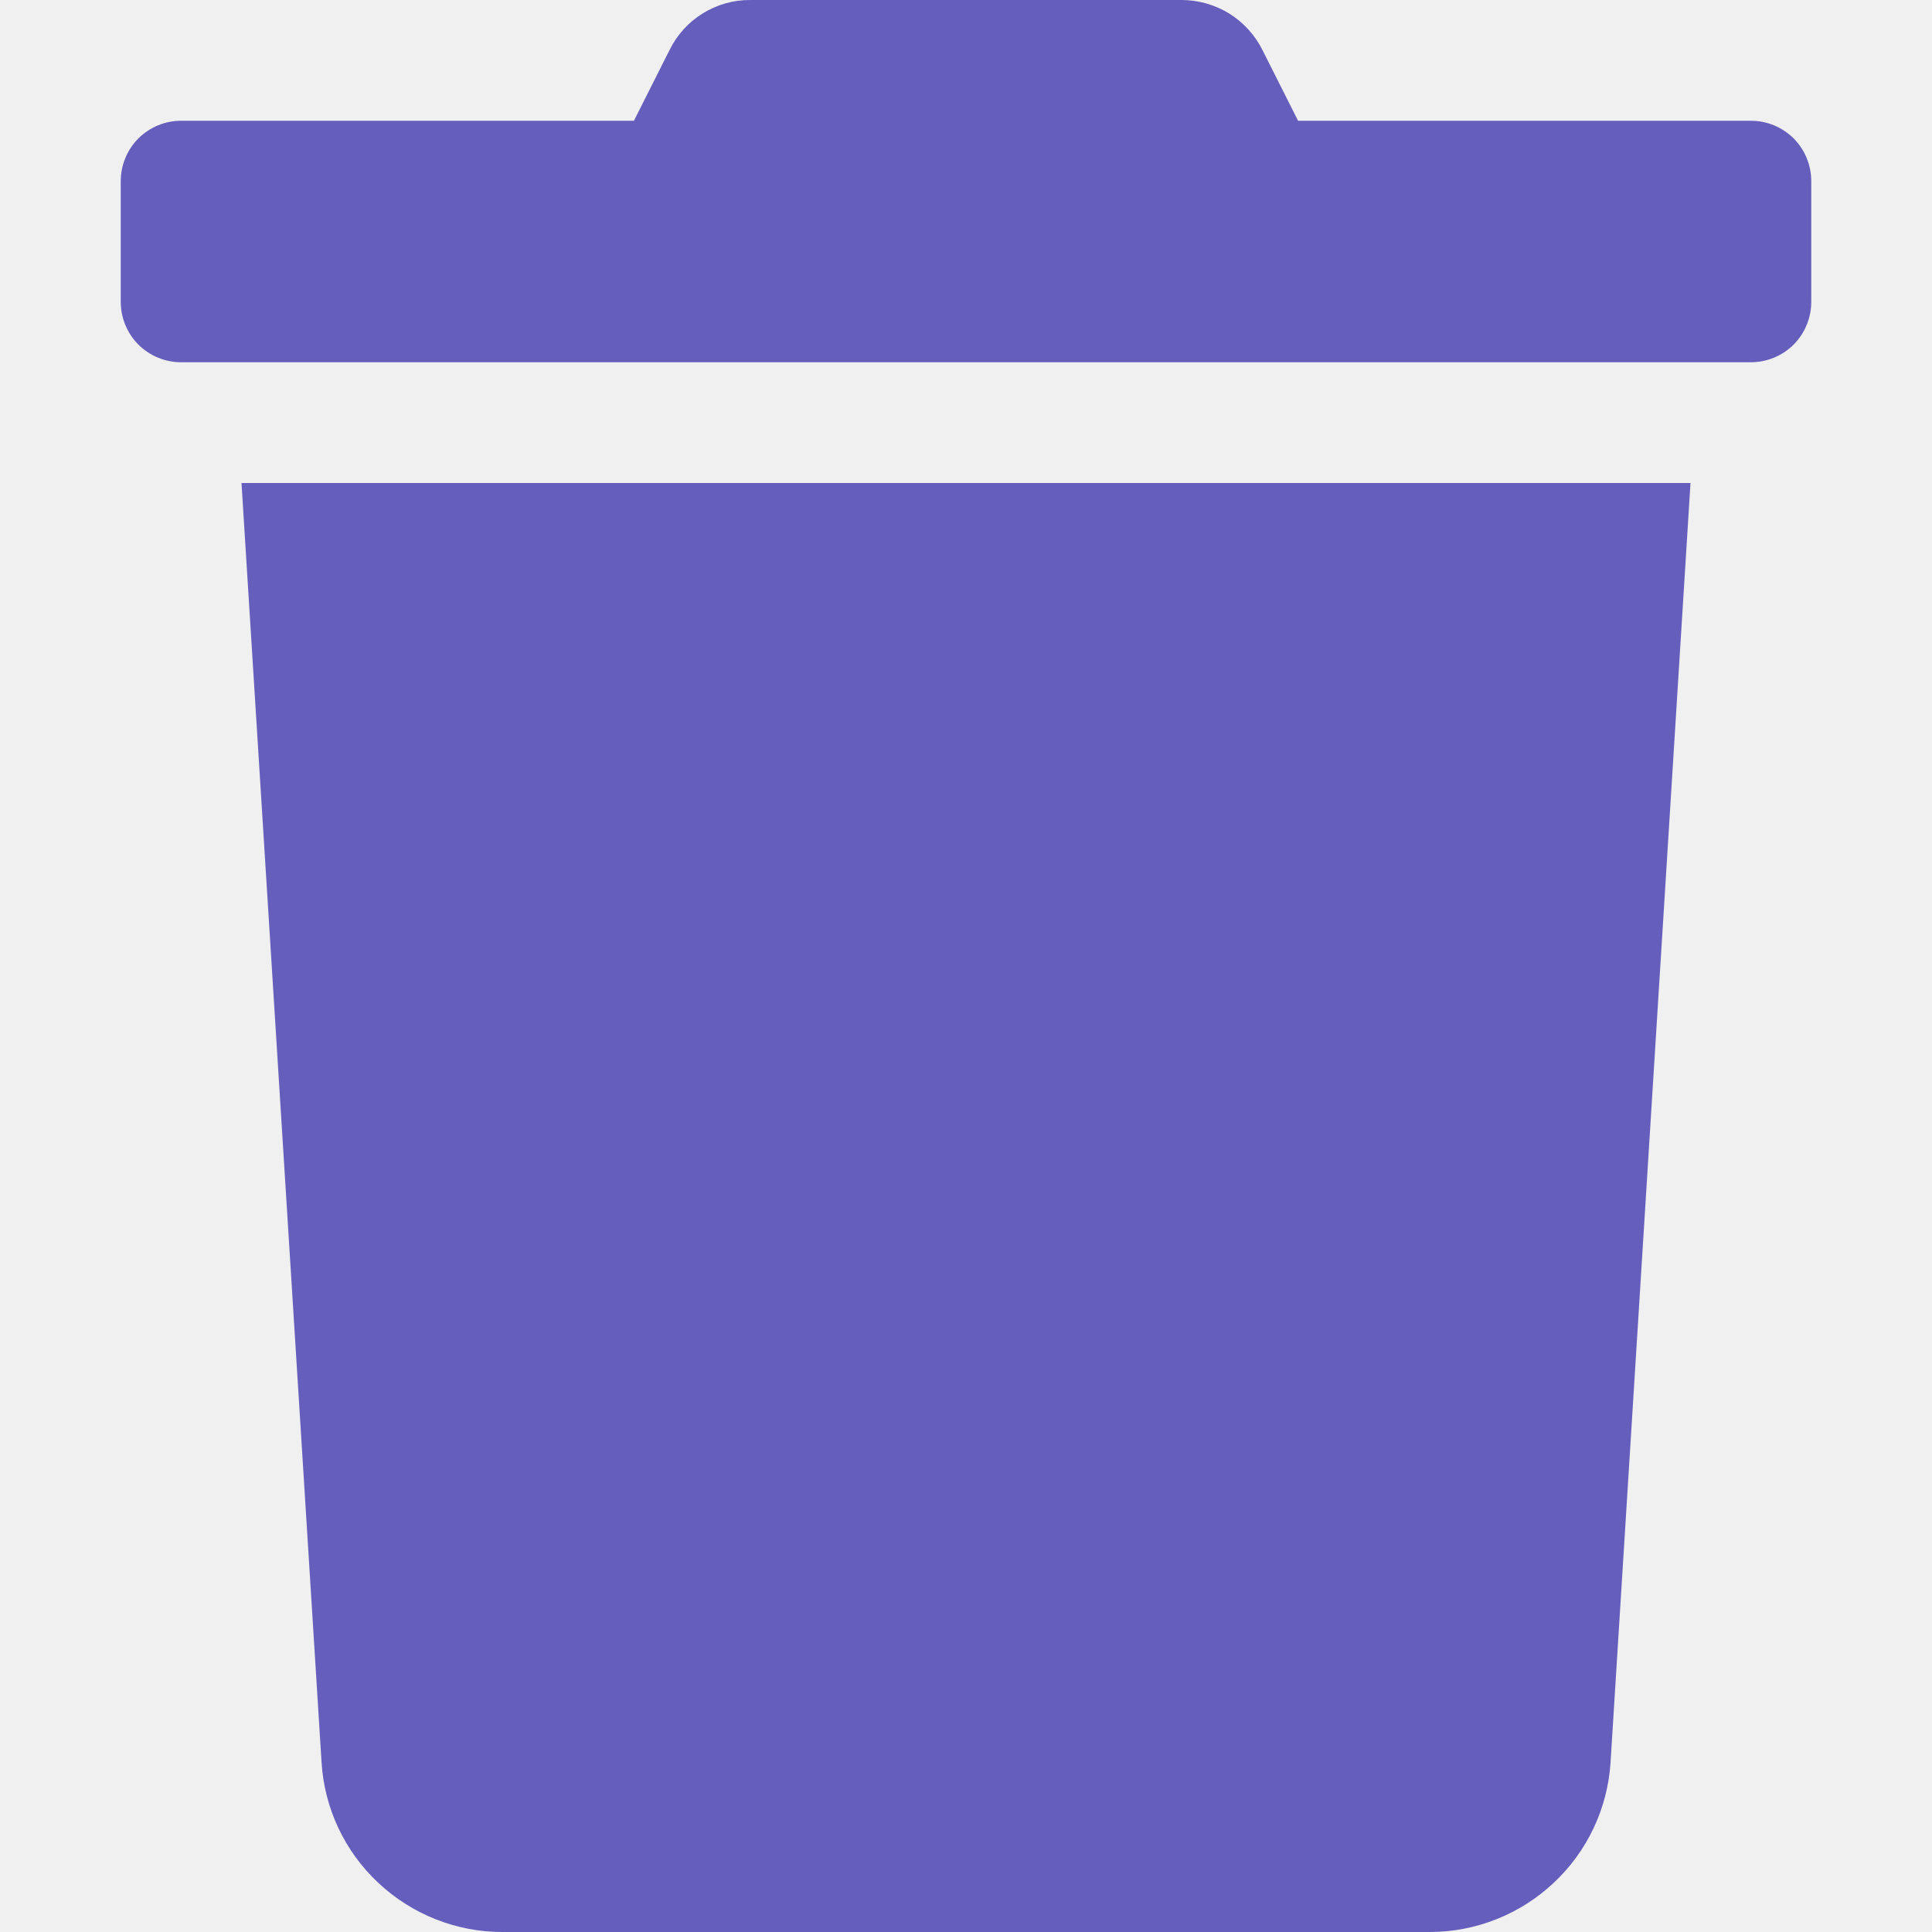
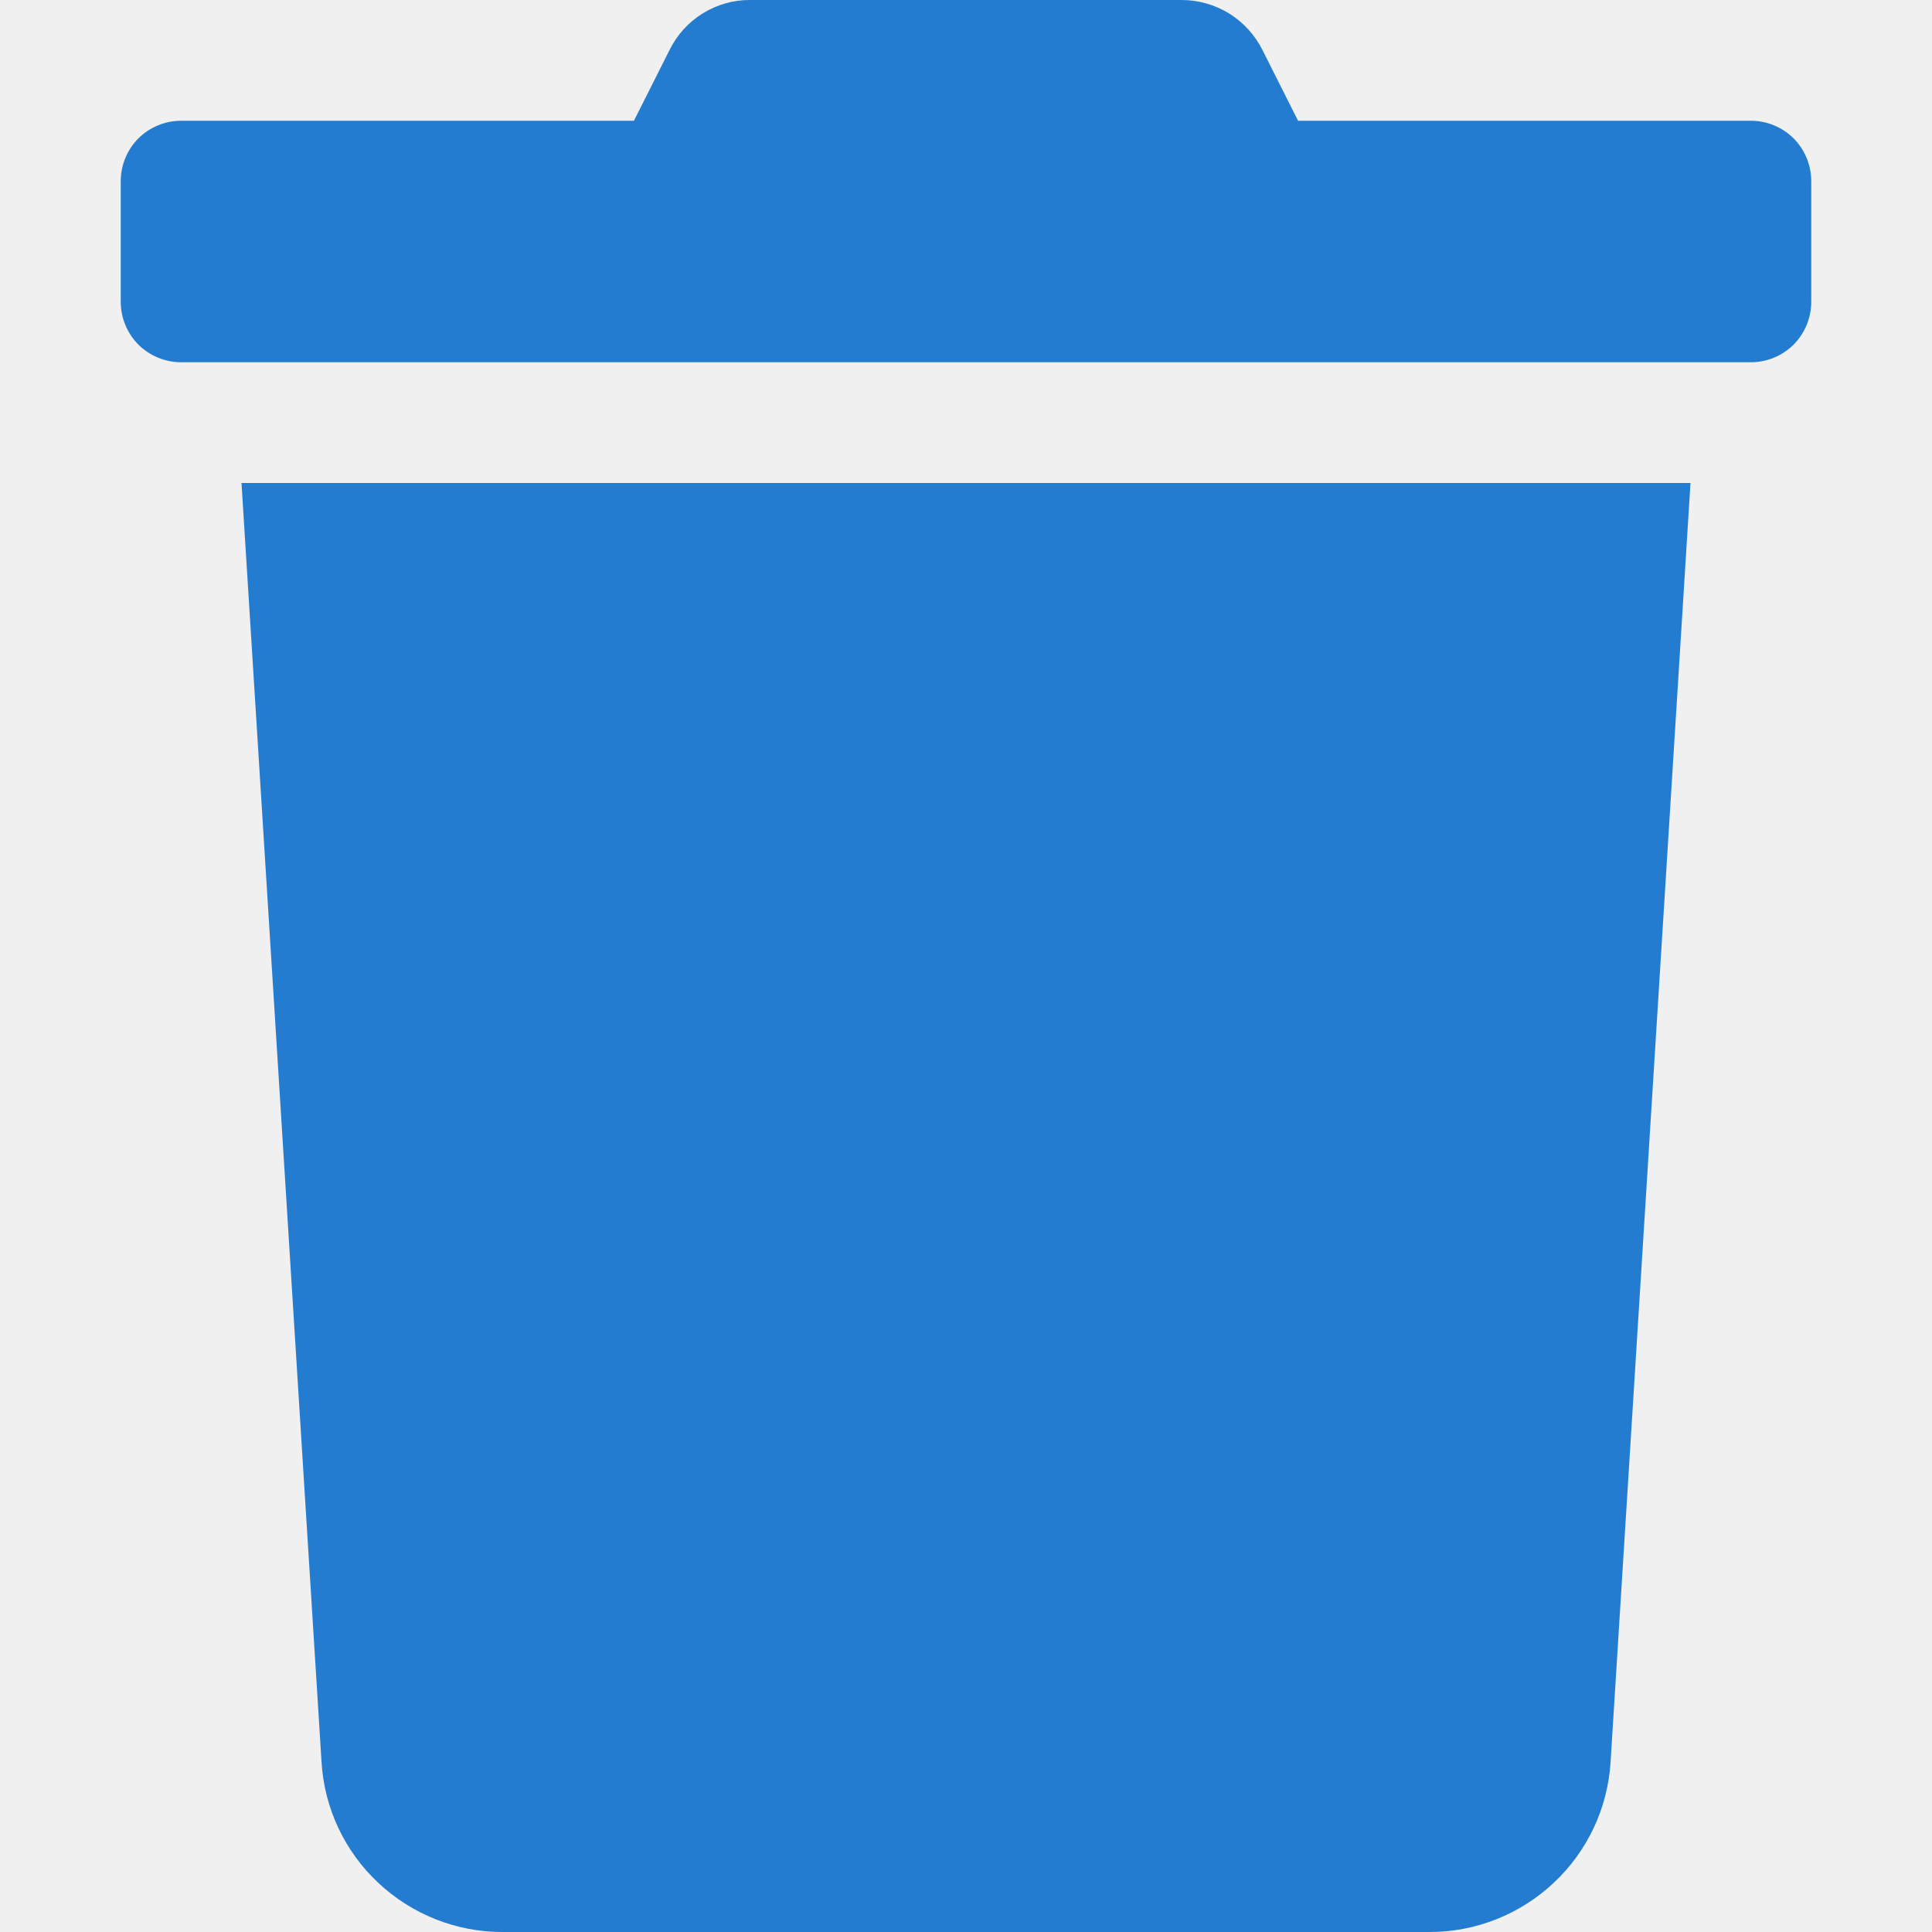
<svg xmlns="http://www.w3.org/2000/svg" width="16" height="16" viewBox="0 0 16 16" fill="none">
  <g clip-path="url(#clip0)">
-     <path d="M14.5 1H10.75L10.456 0.416C10.394 0.291 10.298 0.186 10.18 0.112C10.061 0.039 9.924 -9.46239e-05 9.784 5.47897e-06H6.213C6.073 -0.001 5.937 0.038 5.818 0.112C5.7 0.185 5.605 0.291 5.544 0.416L5.25 1H1.5C1.367 1 1.24 1.053 1.146 1.146C1.053 1.24 1 1.367 1 1.5V2.5C1 2.633 1.053 2.76 1.146 2.854C1.24 2.947 1.367 3 1.5 3H14.5C14.633 3 14.76 2.947 14.854 2.854C14.947 2.76 15 2.633 15 2.5V1.5C15 1.367 14.947 1.24 14.854 1.146C14.76 1.053 14.633 1 14.5 1ZM2.663 14.594C2.686 14.975 2.854 15.332 3.133 15.593C3.411 15.854 3.778 16 4.159 16H11.841C12.222 16 12.589 15.854 12.867 15.593C13.146 15.332 13.314 14.975 13.338 14.594L14 4H2L2.663 14.594Z" fill="#665EBD" />
+     <path d="M14.5 1H10.75L10.456 0.416C10.394 0.291 10.298 0.186 10.18 0.112C10.061 0.039 9.924 -9.46239e-05 9.784 5.47897e-06H6.213C6.073 -0.001 5.937 0.038 5.818 0.112C5.7 0.185 5.605 0.291 5.544 0.416L5.25 1H1.5C1.367 1 1.24 1.053 1.146 1.146C1.053 1.24 1 1.367 1 1.5V2.5C1 2.633 1.053 2.76 1.146 2.854C1.24 2.947 1.367 3 1.5 3H14.5C14.633 3 14.76 2.947 14.854 2.854C14.947 2.76 15 2.633 15 2.5V1.5C15 1.367 14.947 1.24 14.854 1.146C14.76 1.053 14.633 1 14.5 1ZM2.663 14.594C2.686 14.975 2.854 15.332 3.133 15.593C3.411 15.854 3.778 16 4.159 16H11.841C12.222 16 12.589 15.854 12.867 15.593C13.146 15.332 13.314 14.975 13.338 14.594L14 4H2L2.663 14.594Z" fill="#237CCF" />
  </g>
  <defs>
    <clipPath id="clip0">
      <rect width="16" height="16" fill="white" />
    </clipPath>
  </defs>
</svg>
